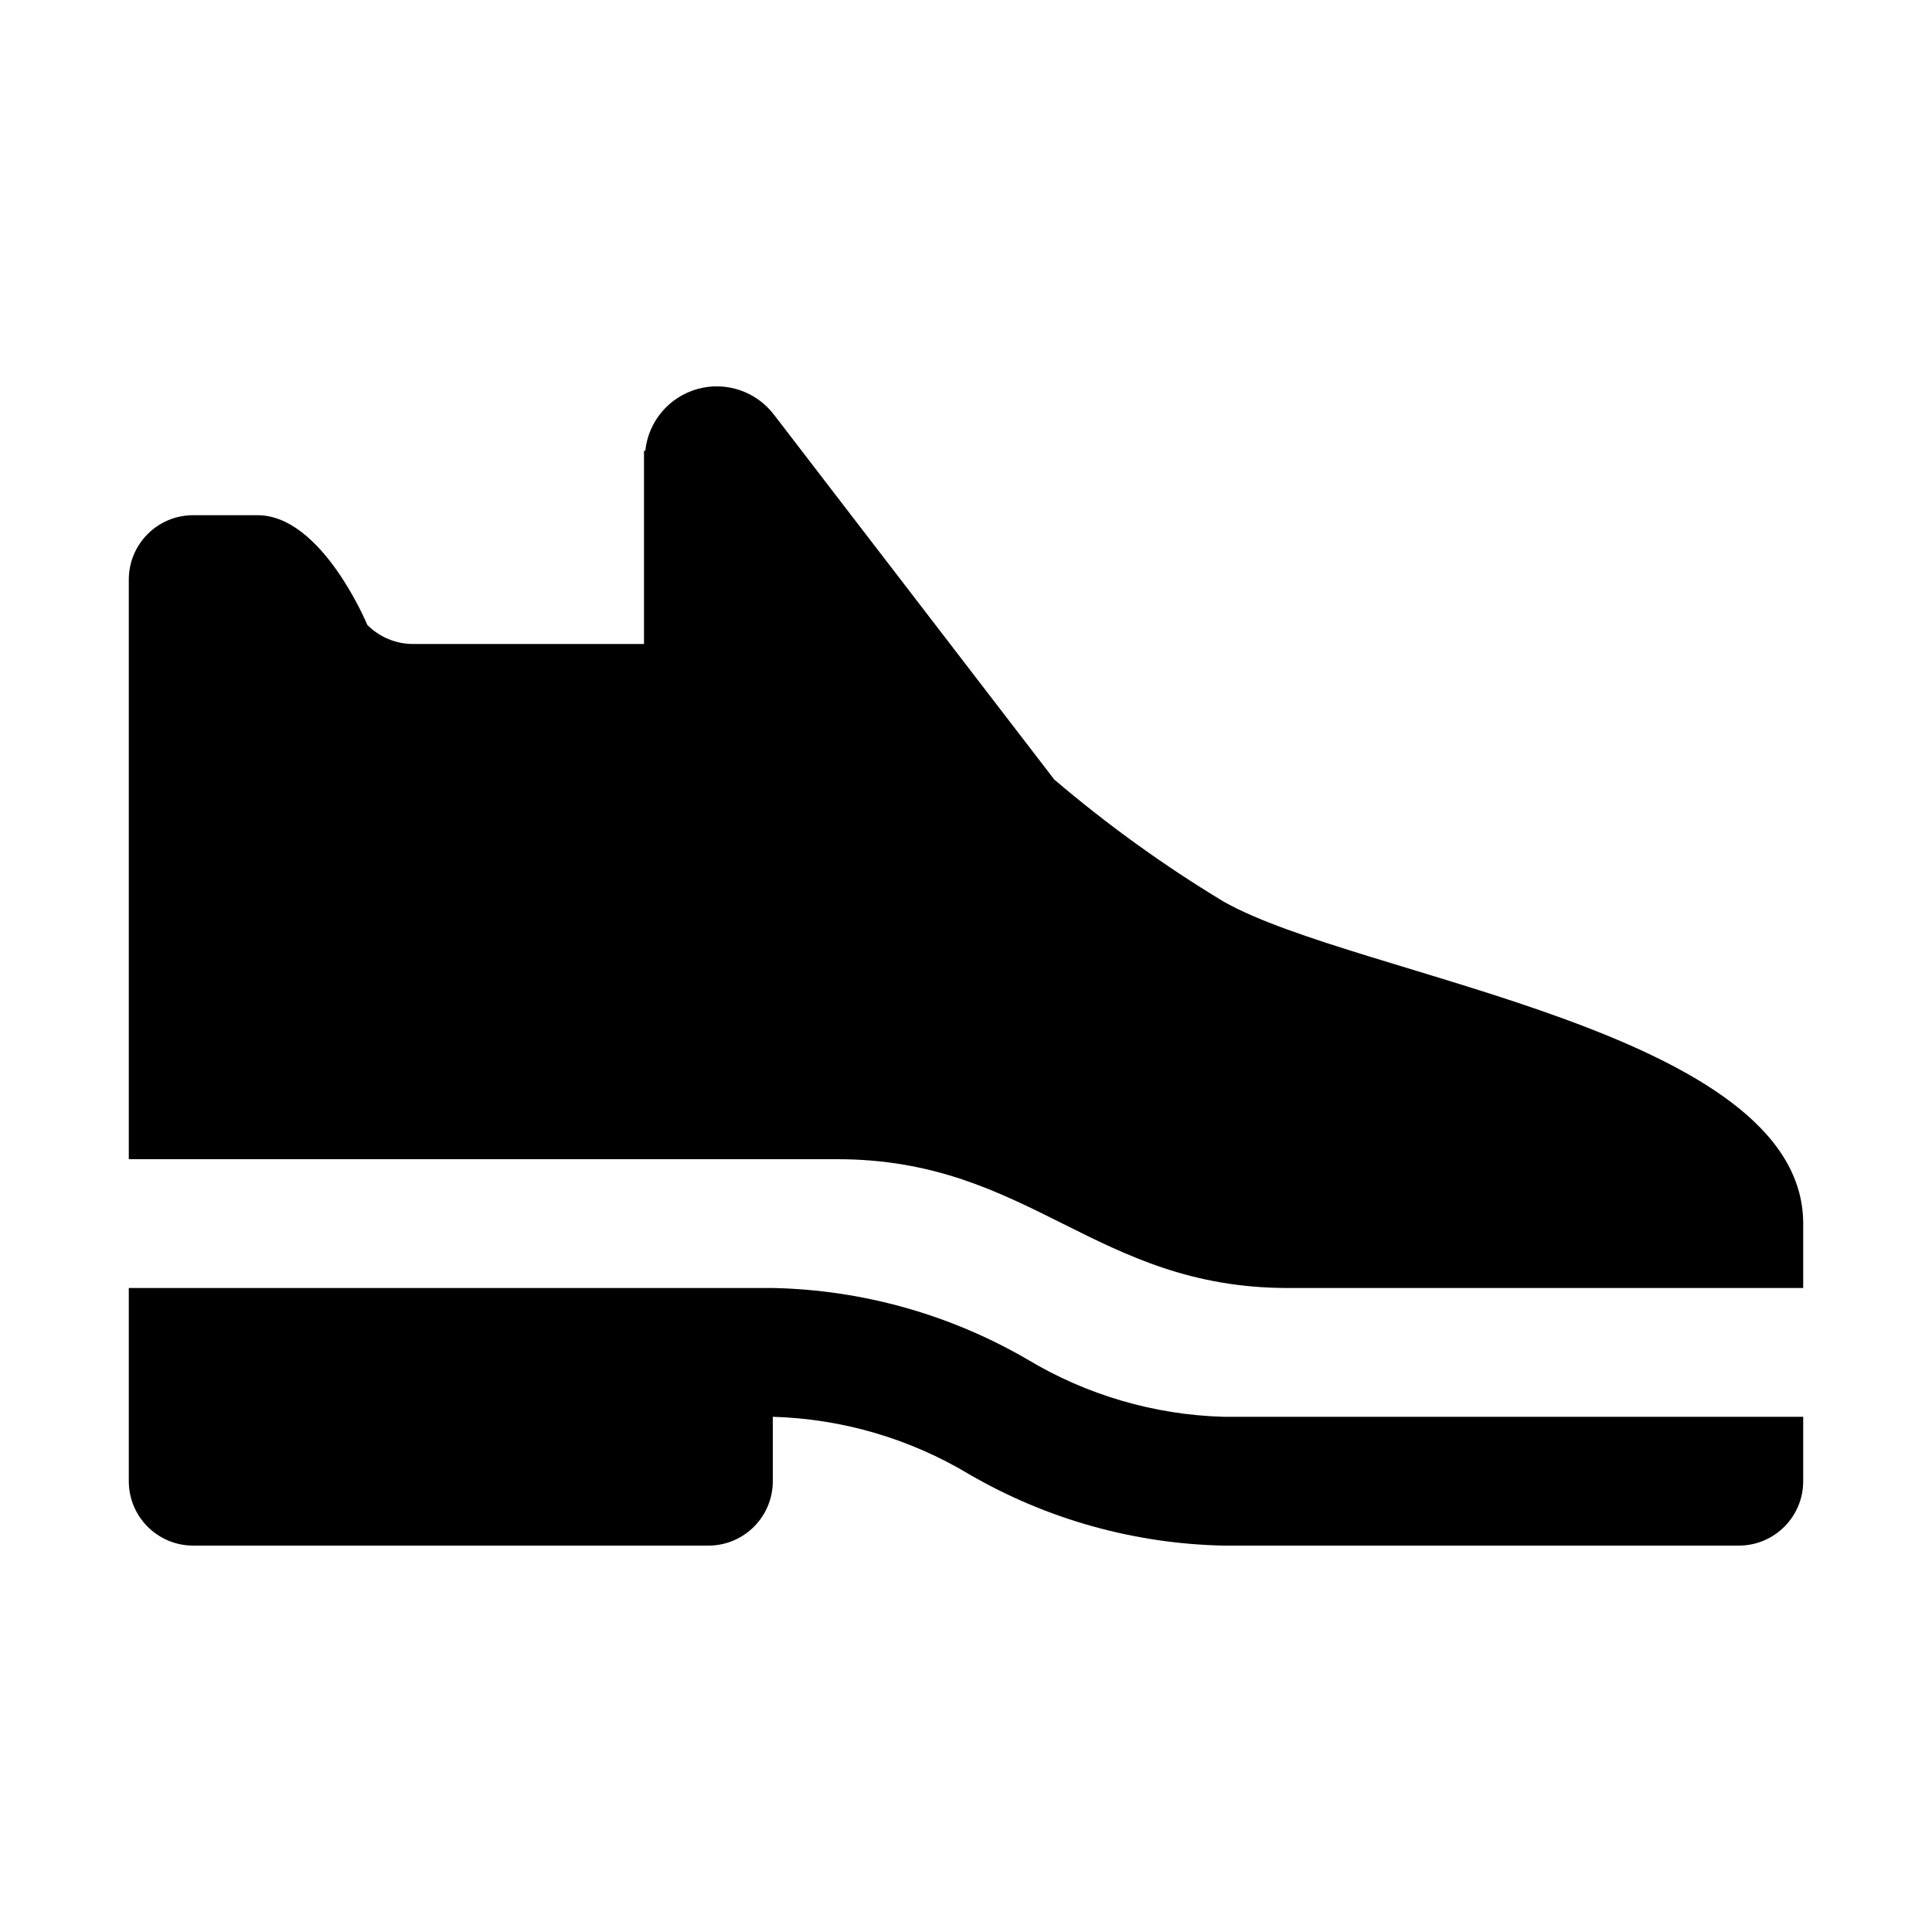
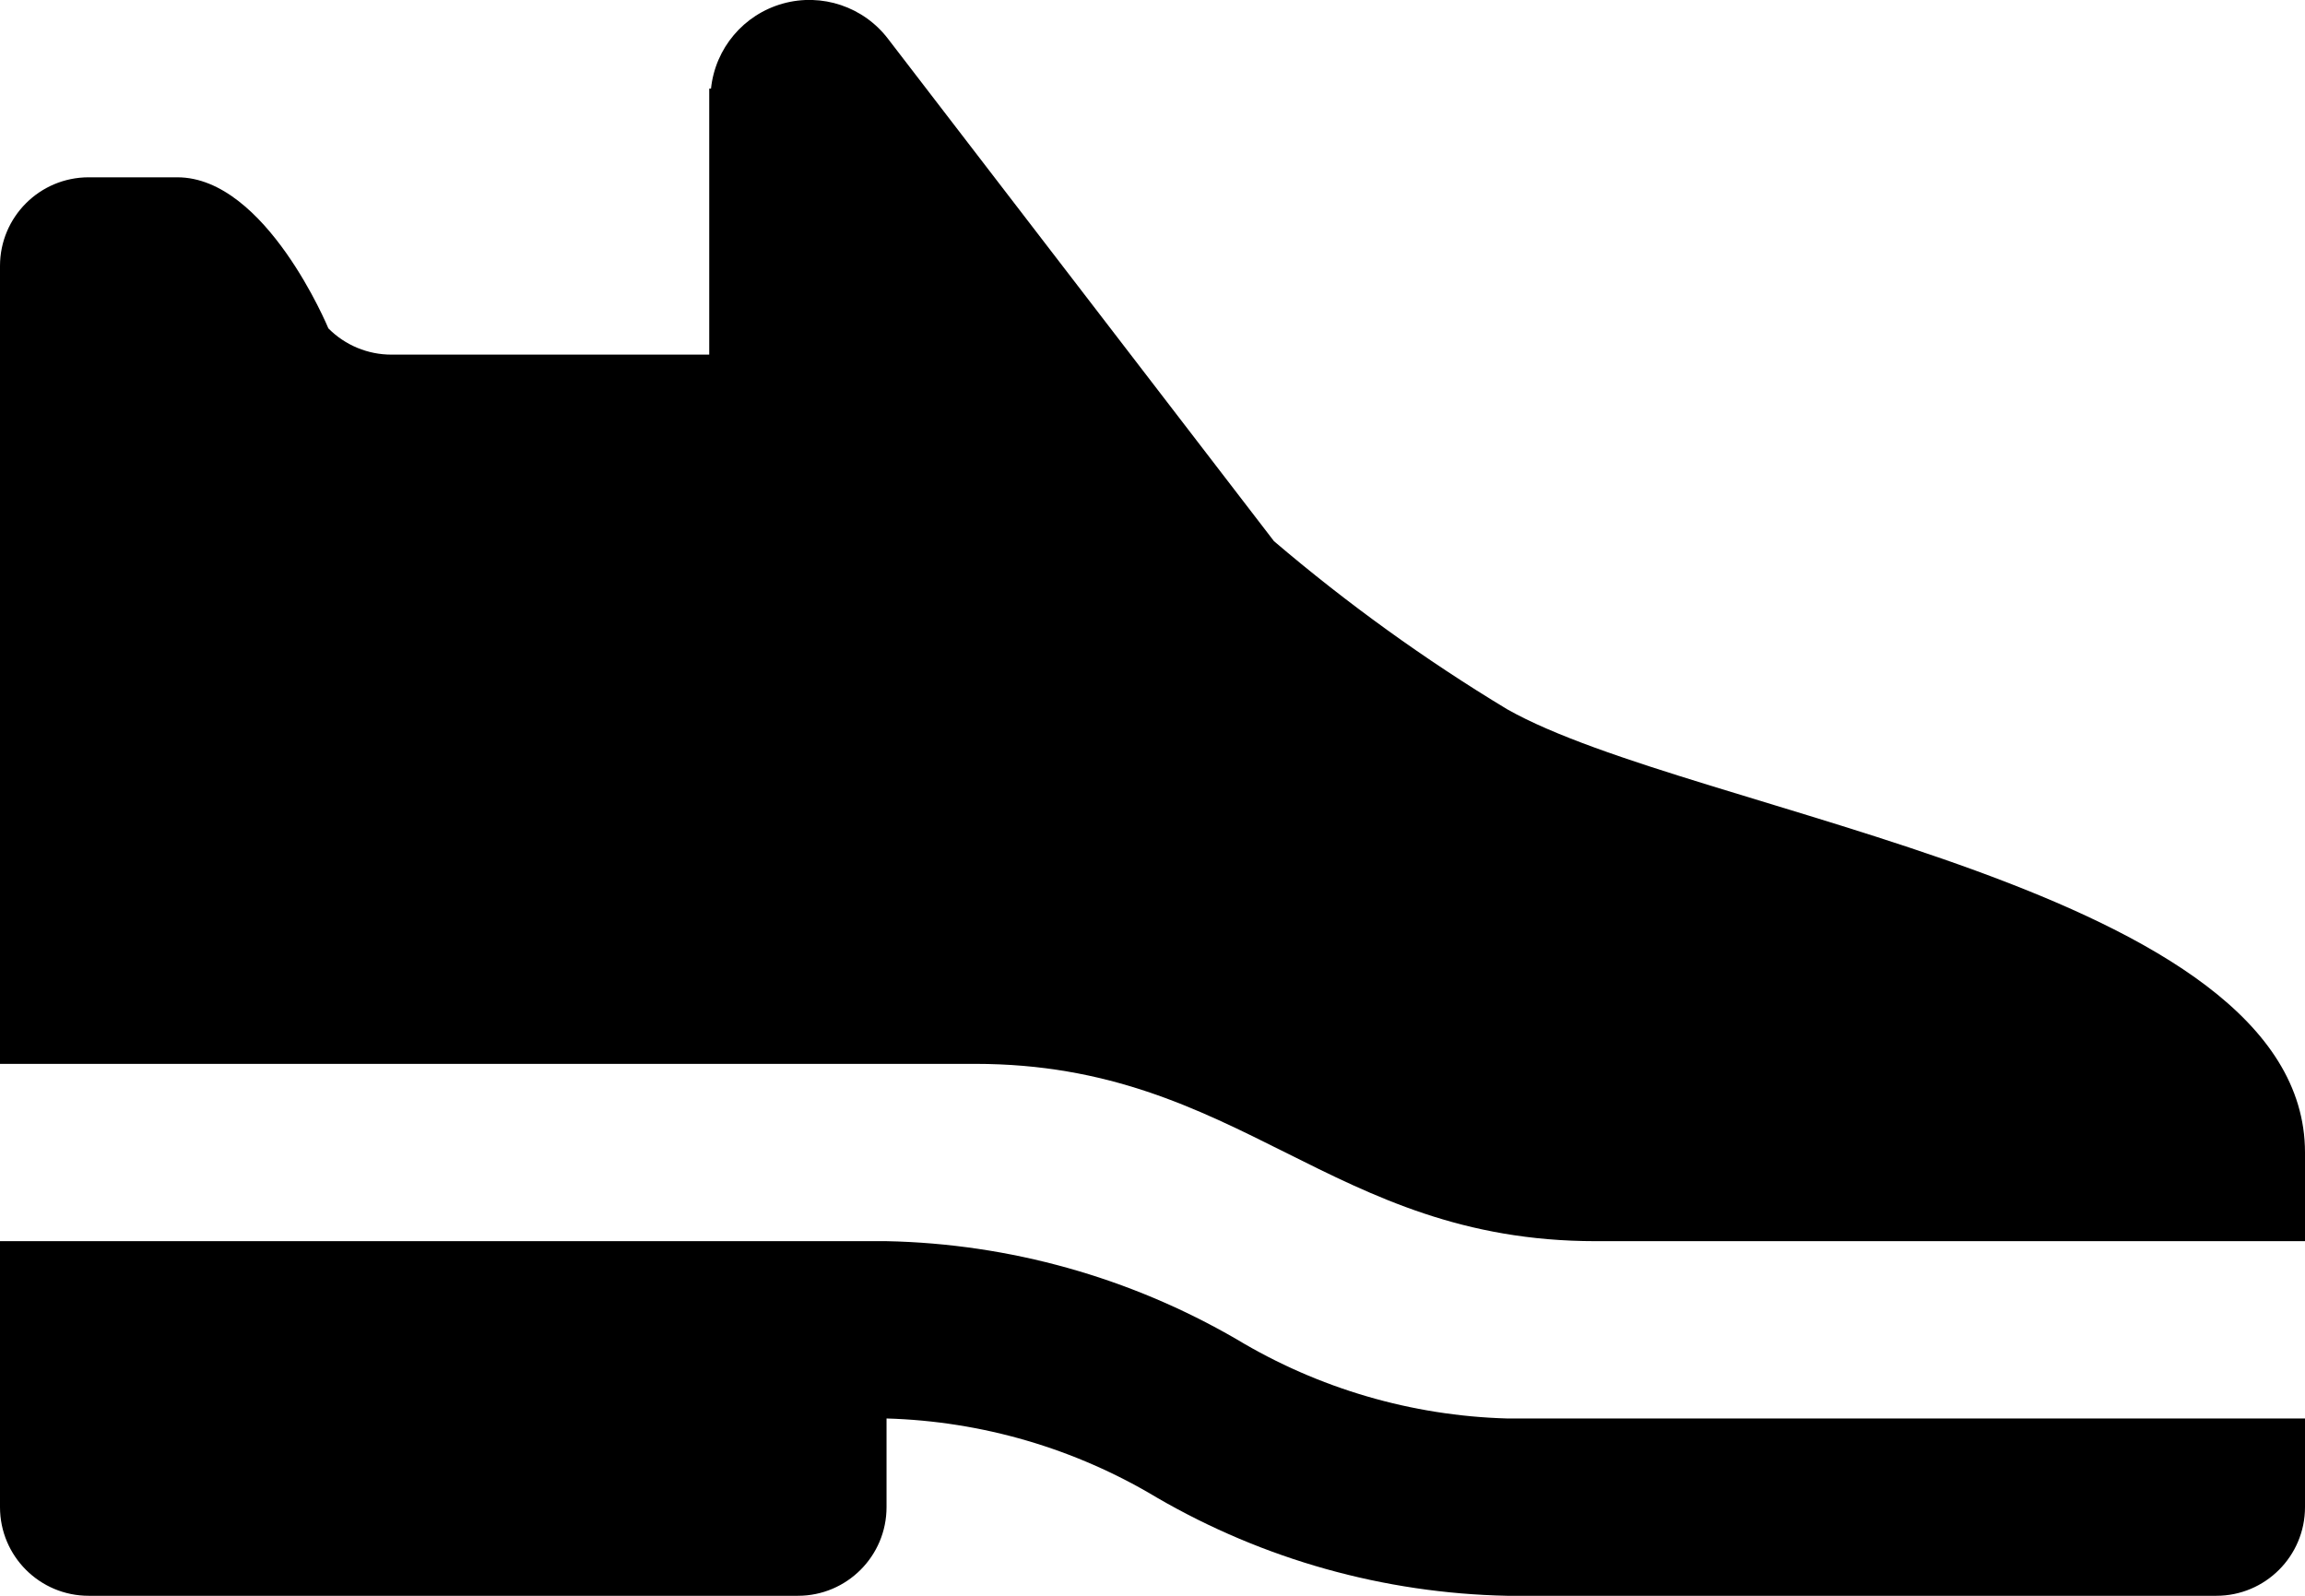
- <svg xmlns="http://www.w3.org/2000/svg" fill="#000000" width="800px" height="800px" viewBox="0 0 15 15" id="shoe">
+ <svg xmlns="http://www.w3.org/2000/svg" fill="#000000" id="shoe" viewBox="1 3 13 9">
  <path d="M9.5,7a9.97,9.97,0,0,1-1.315-.948L6.01,3.221a.558.558,0,0,0-1,.279H5V5H3.209a.5.5,0,0,1-.357-.148S2.5,4,2,4H1.5a.5.5,0,0,0-.5.5V9H6.5c1.5,0,2,1,3.5,1h4V9.5C14,8,10.547,7.594,9.5,7Zm0,4a3.131,3.131,0,0,1-1.526-.447A4.1,4.1,0,0,0,6,10H1v1.5a.5.5,0,0,0,.5.5h4a.5.5,0,0,0,.5-.5V11a3.134,3.134,0,0,1,1.526.447A4.1,4.1,0,0,0,9.5,12h4a.5.5,0,0,0,.5-.5V11Z" />
</svg>
